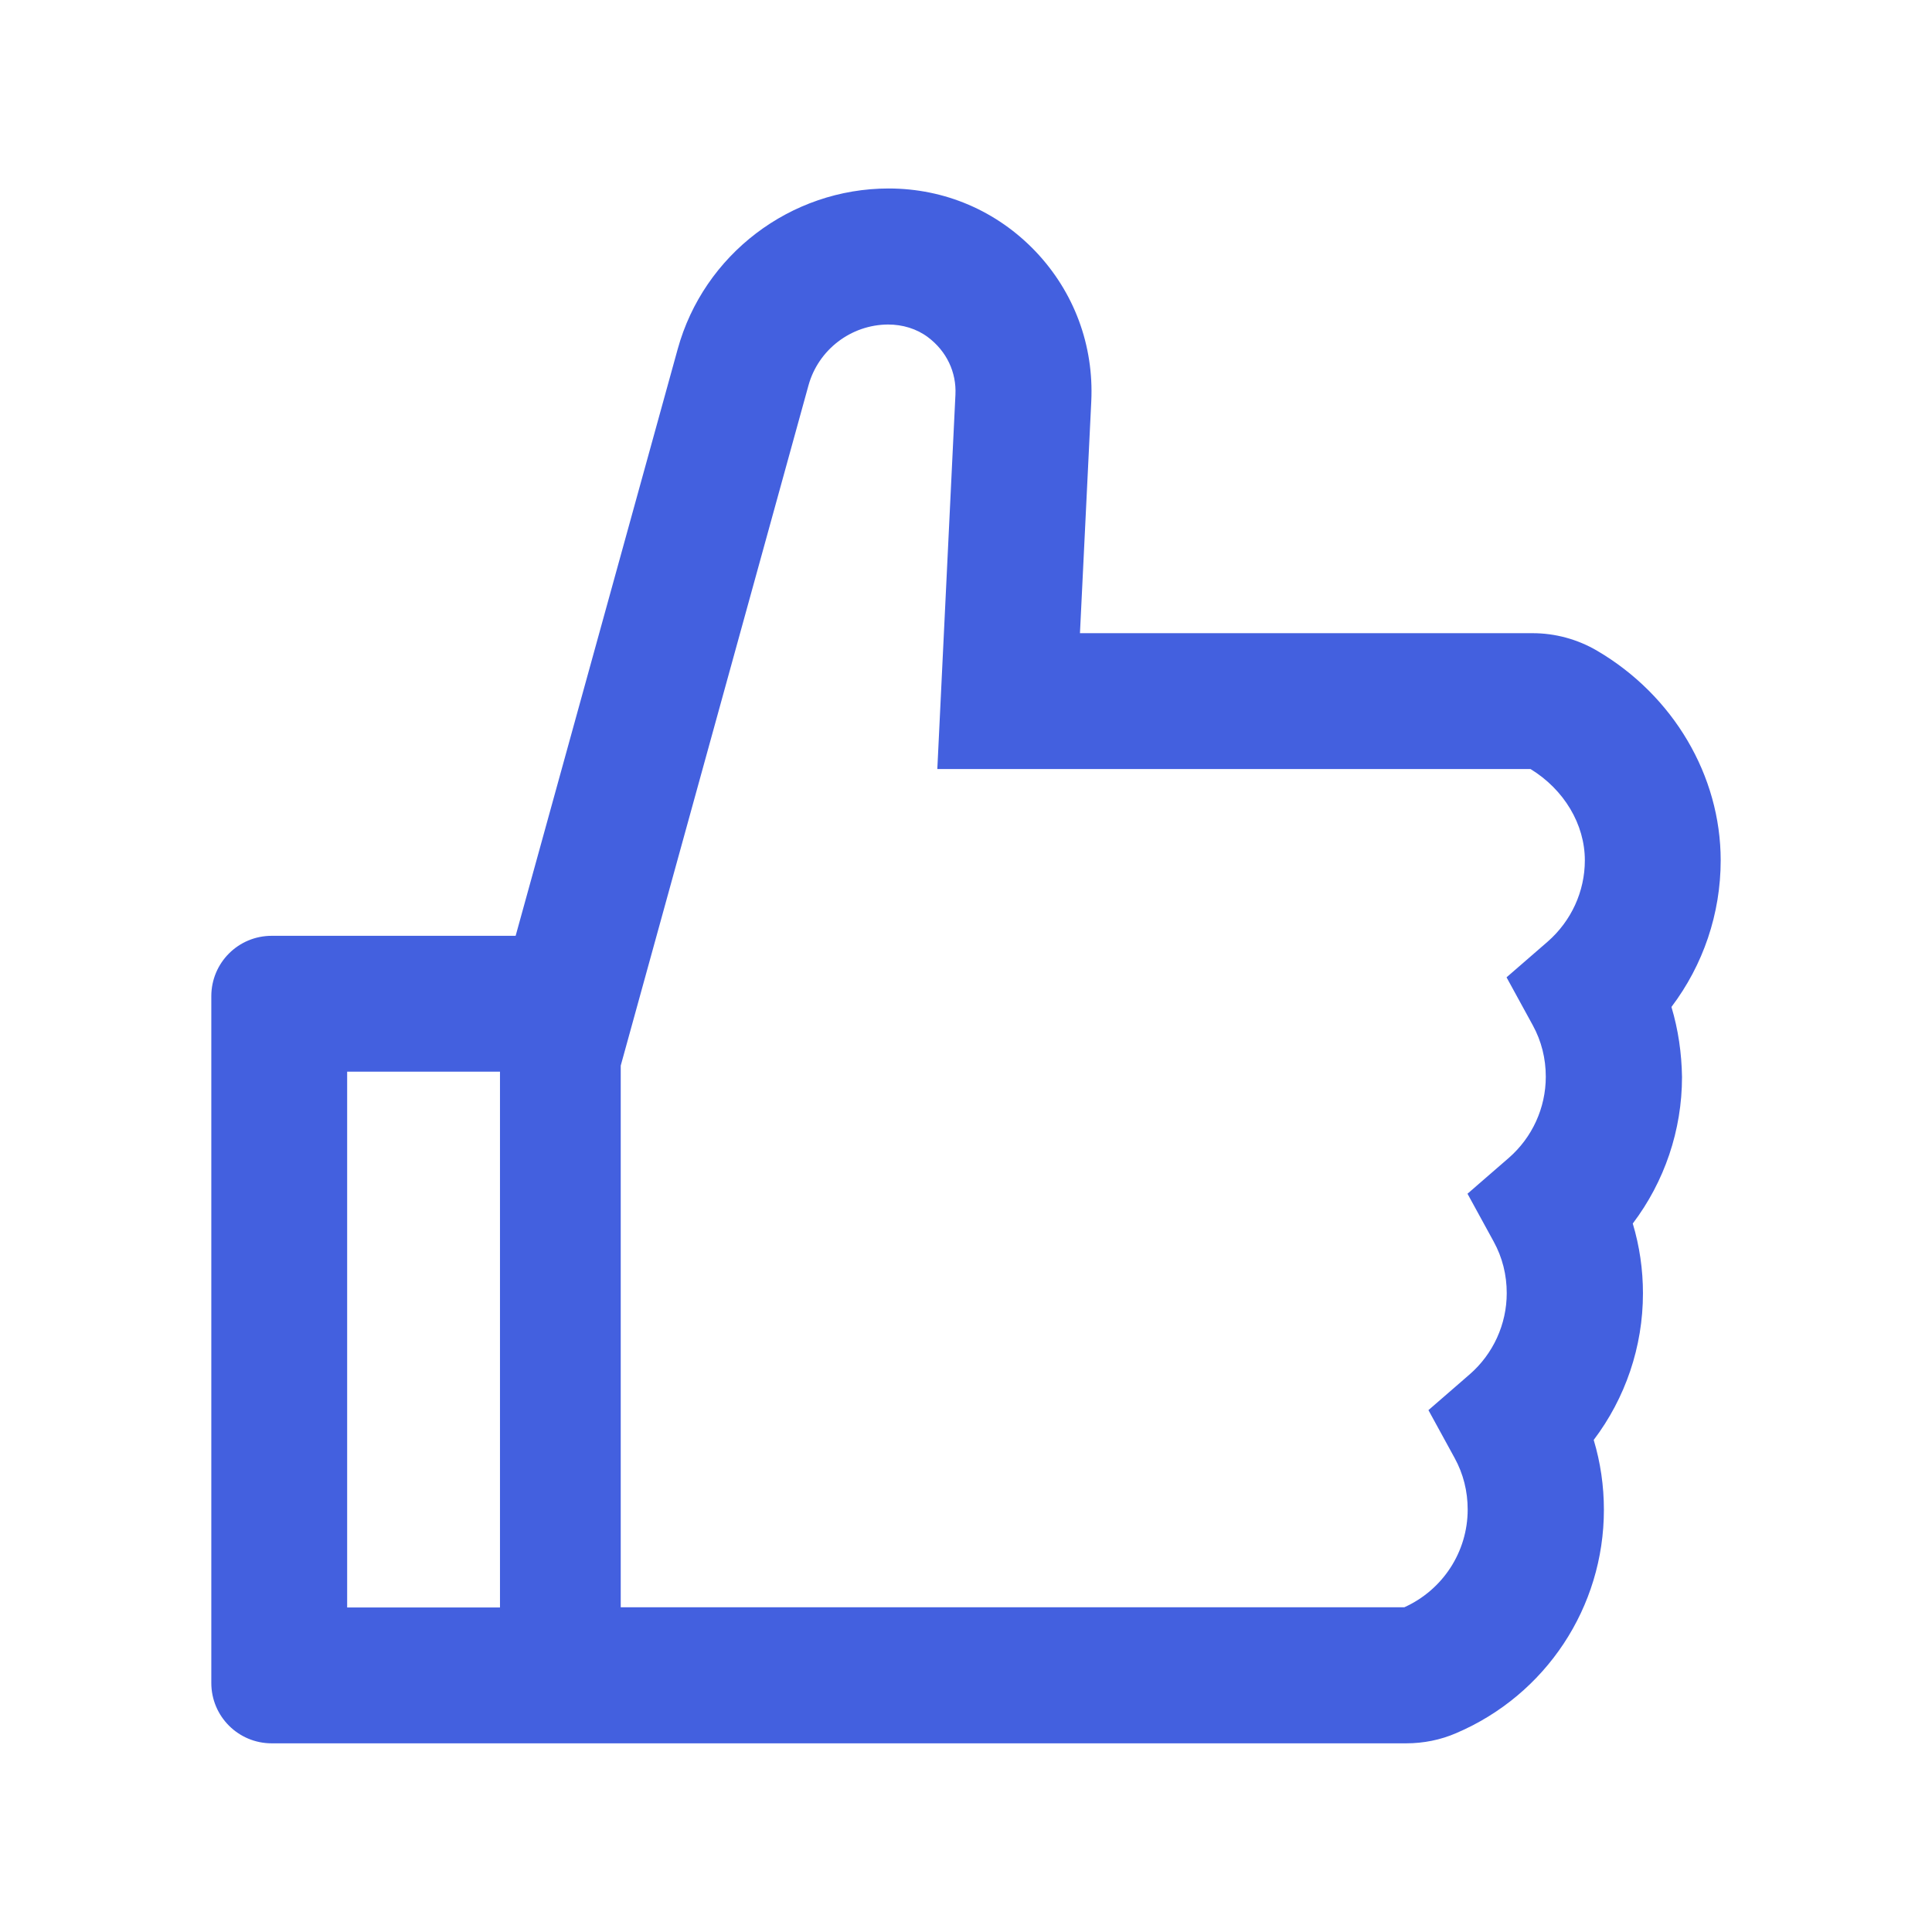
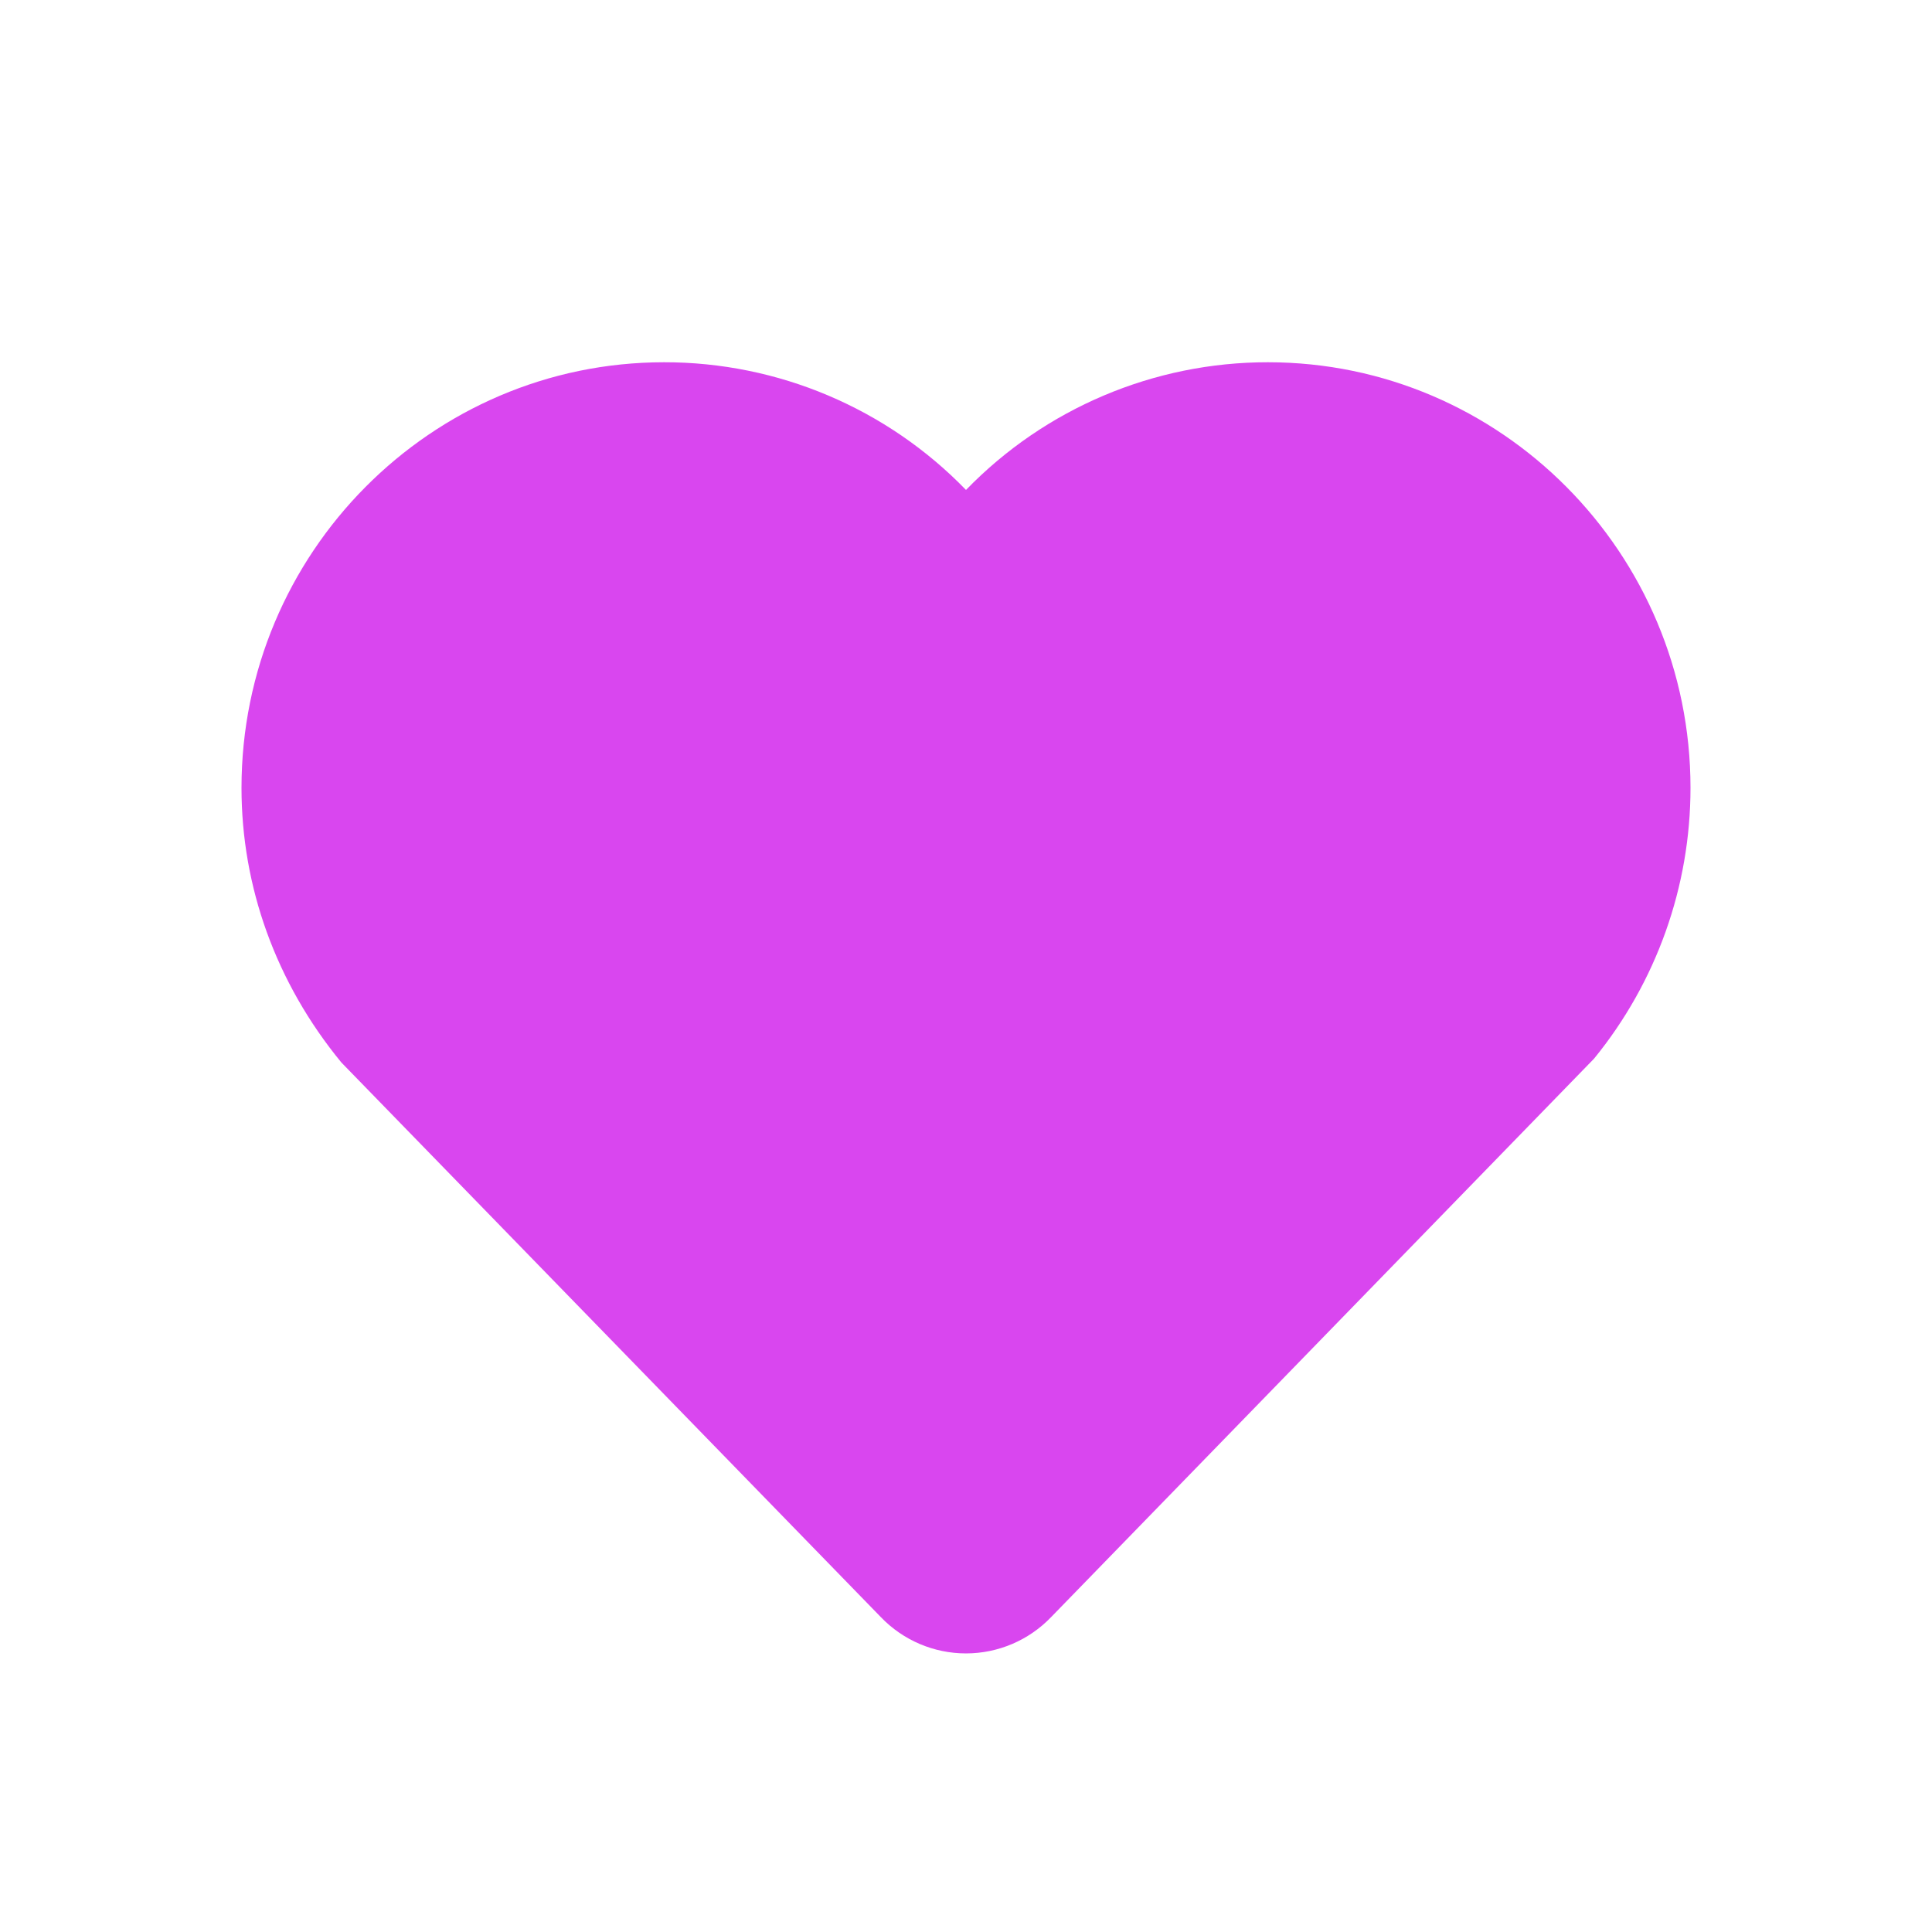
- <svg xmlns="http://www.w3.org/2000/svg" t="1639711125040" class="icon" viewBox="0 0 1024 1024" version="1.1" p-id="2757" width="128" height="128">
+ <svg xmlns="http://www.w3.org/2000/svg" t="1640242111404" class="icon" viewBox="0 0 1024 1024" version="1.1" p-id="2048" width="64" height="64">
  <defs>
    <style type="text/css" />
  </defs>
-   <path d="M885.9 533.7c16.8-22.2 26.1-49.4 26.1-77.7 0-44.9-25.1-87.4-65.5-111.1a67.67 67.67 0 0 0-34.3-9.3H572.4l6-122.9c1.4-29.7-9.1-57.9-29.5-79.4-20.5-21.5-48.1-33.4-77.9-33.4-52 0-98 35-111.8 85.1l-85.9 311H144c-17.7 0-32 14.3-32 32v364c0 17.7 14.3 32 32 32h601.3c9.2 0 18.2-1.8 26.5-5.4 47.6-20.3 78.3-66.8 78.3-118.4 0-12.6-1.8-25-5.4-37 16.8-22.2 26.1-49.4 26.1-77.7 0-12.6-1.8-25-5.4-37 16.8-22.2 26.1-49.4 26.1-77.7-0.2-12.6-2-25.1-5.6-37.1zM184 852V568h81v284h-81z m636.4-353l-21.9 19 13.9 25.4c4.6 8.4 6.9 17.6 6.9 27.3 0 16.5-7.2 32.2-19.6 43l-21.9 19 13.9 25.4c4.6 8.4 6.9 17.6 6.9 27.3 0 16.5-7.2 32.2-19.6 43l-21.9 19 13.9 25.4c4.6 8.4 6.9 17.6 6.9 27.3 0 22.4-13.2 42.6-33.6 51.8H329V564.8l99.5-360.5c5.2-18.9 22.5-32.2 42.2-32.3 7.6 0 15.1 2.2 21.1 6.7 9.9 7.4 15.2 18.6 14.6 30.5l-9.6 198.4h314.4C829 418.5 840 436.9 840 456c0 16.5-7.2 32.1-19.6 43z" p-id="2758" fill="#4360DF" />
+   <path d="M672 192a222.72 222.72 0 0 0-160 67.68A222.592 222.592 0 0 0 352 192c-123.52 0-224 101.184-224 225.6 0 52.256 18.144 103.2 52.928 145.536l285.952 293.984a62.528 62.528 0 0 0 90.208 0l287.808-296.032A227.136 227.136 0 0 0 896 417.6C896 293.184 795.52 192 672 192" p-id="2049" fill="#d946ef" />
</svg>
